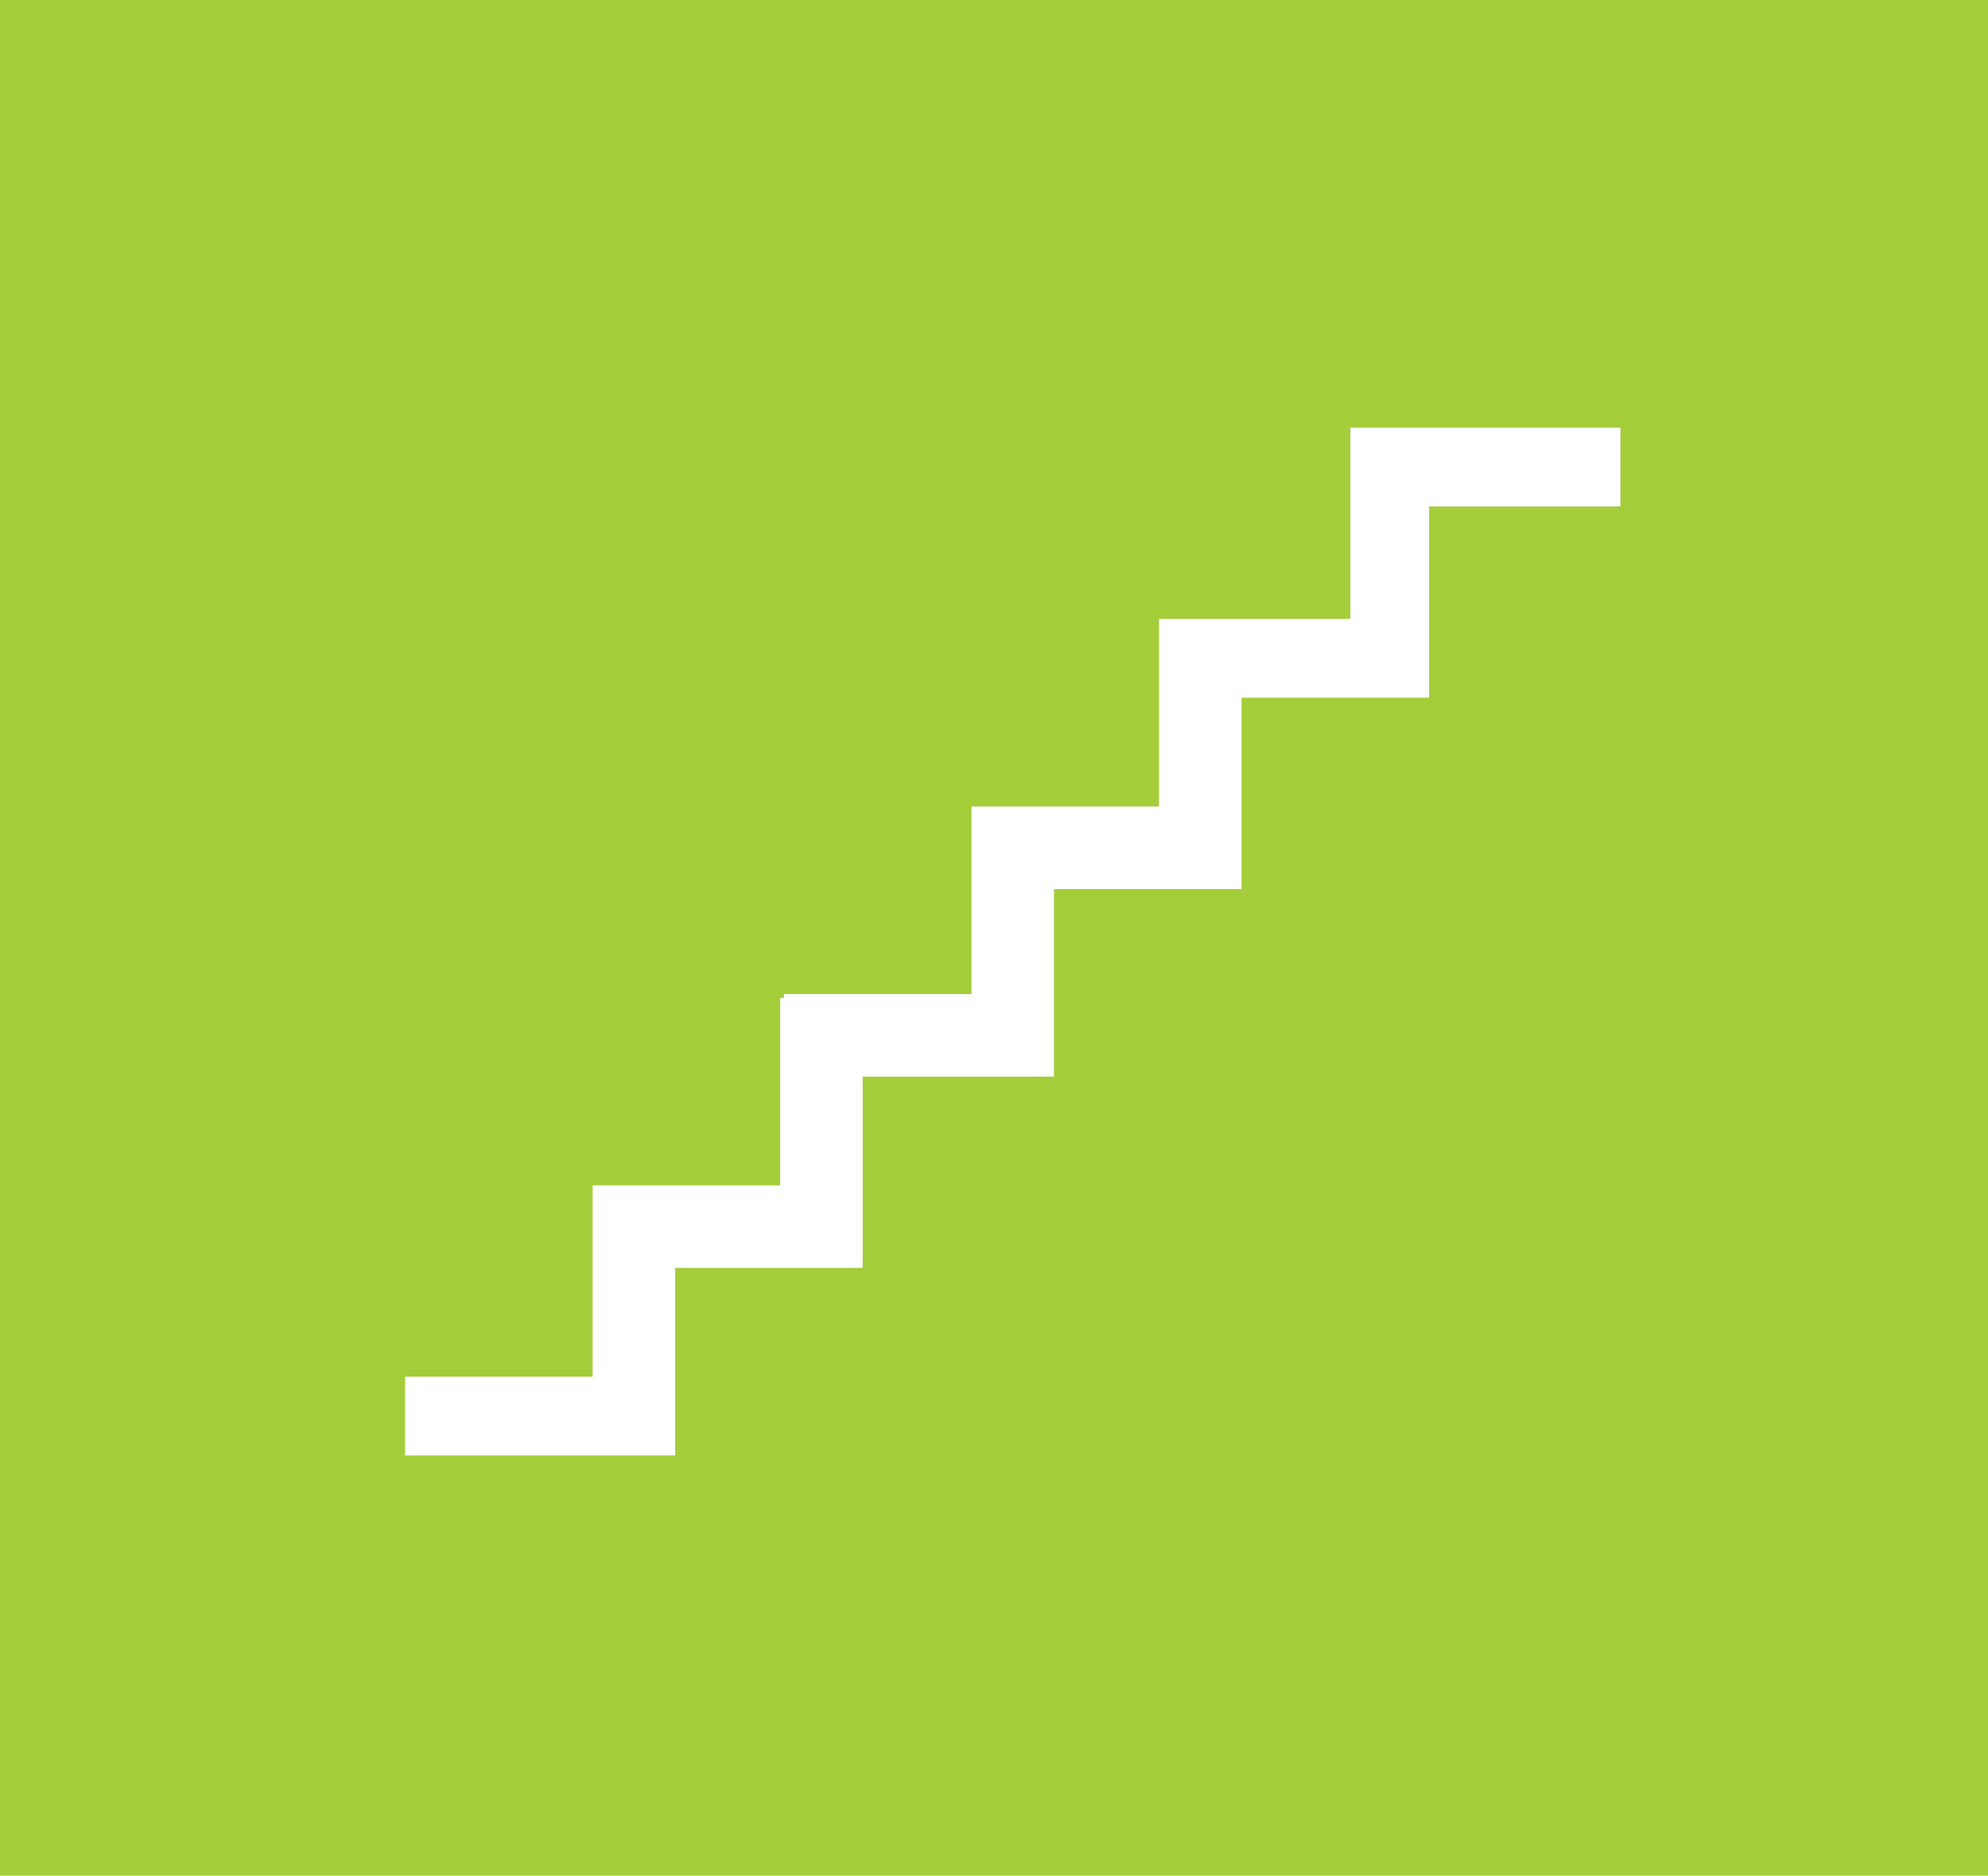
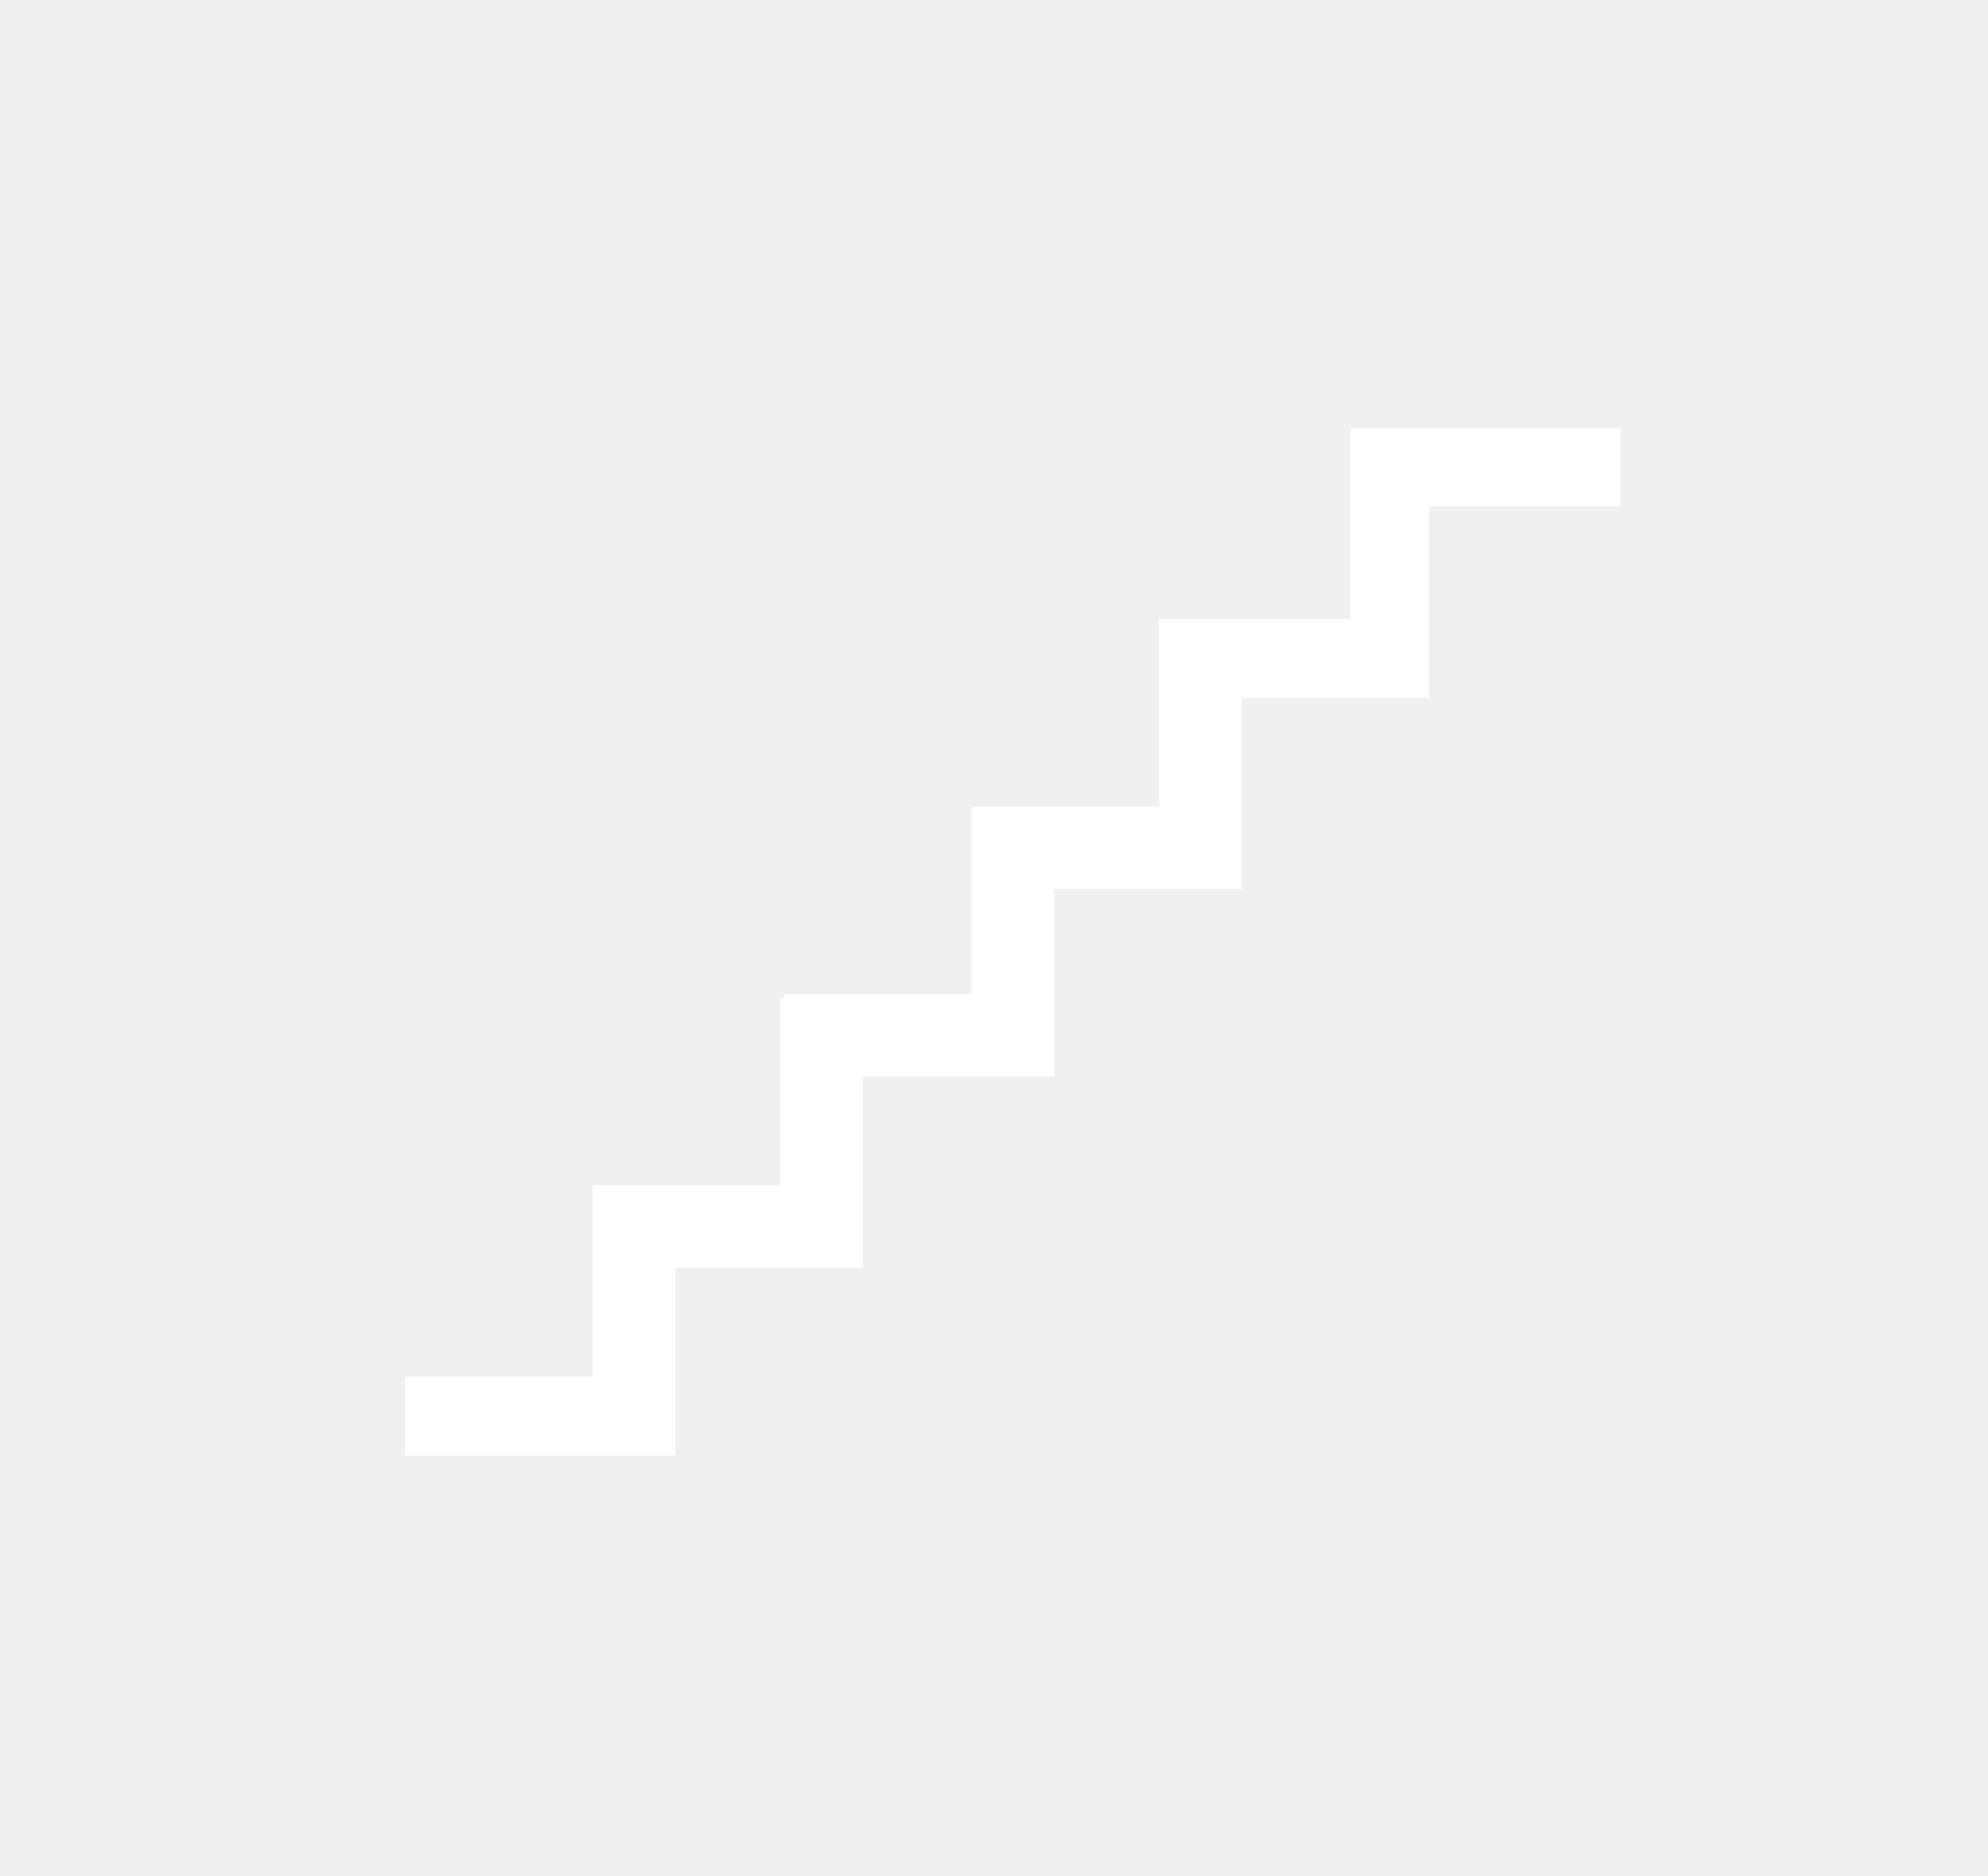
- <svg xmlns="http://www.w3.org/2000/svg" version="1.1" id="Layer_1" x="0px" y="0px" width="53px" height="50px" viewBox="0 0 53 50" style="enable-background:new 0 0 53 50;" xml:space="preserve">
-   <style type="text/css">
- 
- 	.st0{fill:#FFFFFF;}
- 	.st1{fill:#A4CD3A;}
- 
- </style>
-   <rect y="-0.1" class="st1" width="53" height="50.1" />
-   <polygon class="st0" points="38.1,11.4 36,11.4 36,13.5 36,16.5 33.1,16.5 33.1,16.5 30.9,16.5 30.9,16.5 30.9,16.5 30.9,16.5   30.9,18.6 30.9,21.5 25.9,21.5 25.9,21.5 25.9,21.5 25.9,23.7 25.9,26.5 20.9,26.5 20.9,26.6 20.9,26.6 20.8,26.6 20.8,26.6   20.8,28.7 20.8,31.6 15.8,31.6 15.8,31.6 15.8,33.8 15.8,36.7 10.8,36.7 10.8,38.8 15.8,38.8 18,38.8 18,36.7 18,33.8 20.8,33.8   20.8,33.8 23,33.8 23,33.8 23,33.8 23,33.8 23,31.6 23,28.7 28,28.7 28,28.7 28.1,28.7 28.1,26.5 28.1,23.7 33.1,23.7 33.1,23.6   33.1,23.6 33.1,23.6 33.1,23.6 33.1,21.5 33.1,18.6 38.1,18.6 38.1,18.6 38.1,16.5 38.1,13.5 43.2,13.5 43.2,11.4 " />
+ <svg xmlns="http://www.w3.org/2000/svg" version="1.1" id="Layer_1" x="0px" y="0px" width="53px" height="50px" viewBox="0 0 53 50" enable-background="new 0 0 53 50" xml:space="preserve">
+   <polygon fill="#FFFFFF" points="38.1,11.4 36,11.4 36,13.5 36,16.5 33.1,16.5 33.1,16.5 30.9,16.5 30.9,16.5 30.9,16.5 30.9,16.5   30.9,18.6 30.9,21.5 25.9,21.5 25.9,21.5 25.9,21.5 25.9,23.7 25.9,26.5 20.9,26.5 20.9,26.6 20.9,26.6 20.8,26.6 20.8,26.6   20.8,28.7 20.8,31.6 15.8,31.6 15.8,31.6 15.8,33.8 15.8,36.7 10.8,36.7 10.8,38.8 15.8,38.8 18,38.8 18,36.7 18,33.8 20.8,33.8   20.8,33.8 23,33.8 23,33.8 23,33.8 23,33.8 23,31.6 23,28.7 28,28.7 28,28.7 28.1,28.7 28.1,26.5 28.1,23.7 33.1,23.7 33.1,23.6   33.1,23.6 33.1,23.6 33.1,23.6 33.1,21.5 33.1,18.6 38.1,18.6 38.1,18.6 38.1,16.5 38.1,13.5 43.2,13.5 43.2,11.4 " />
</svg>
